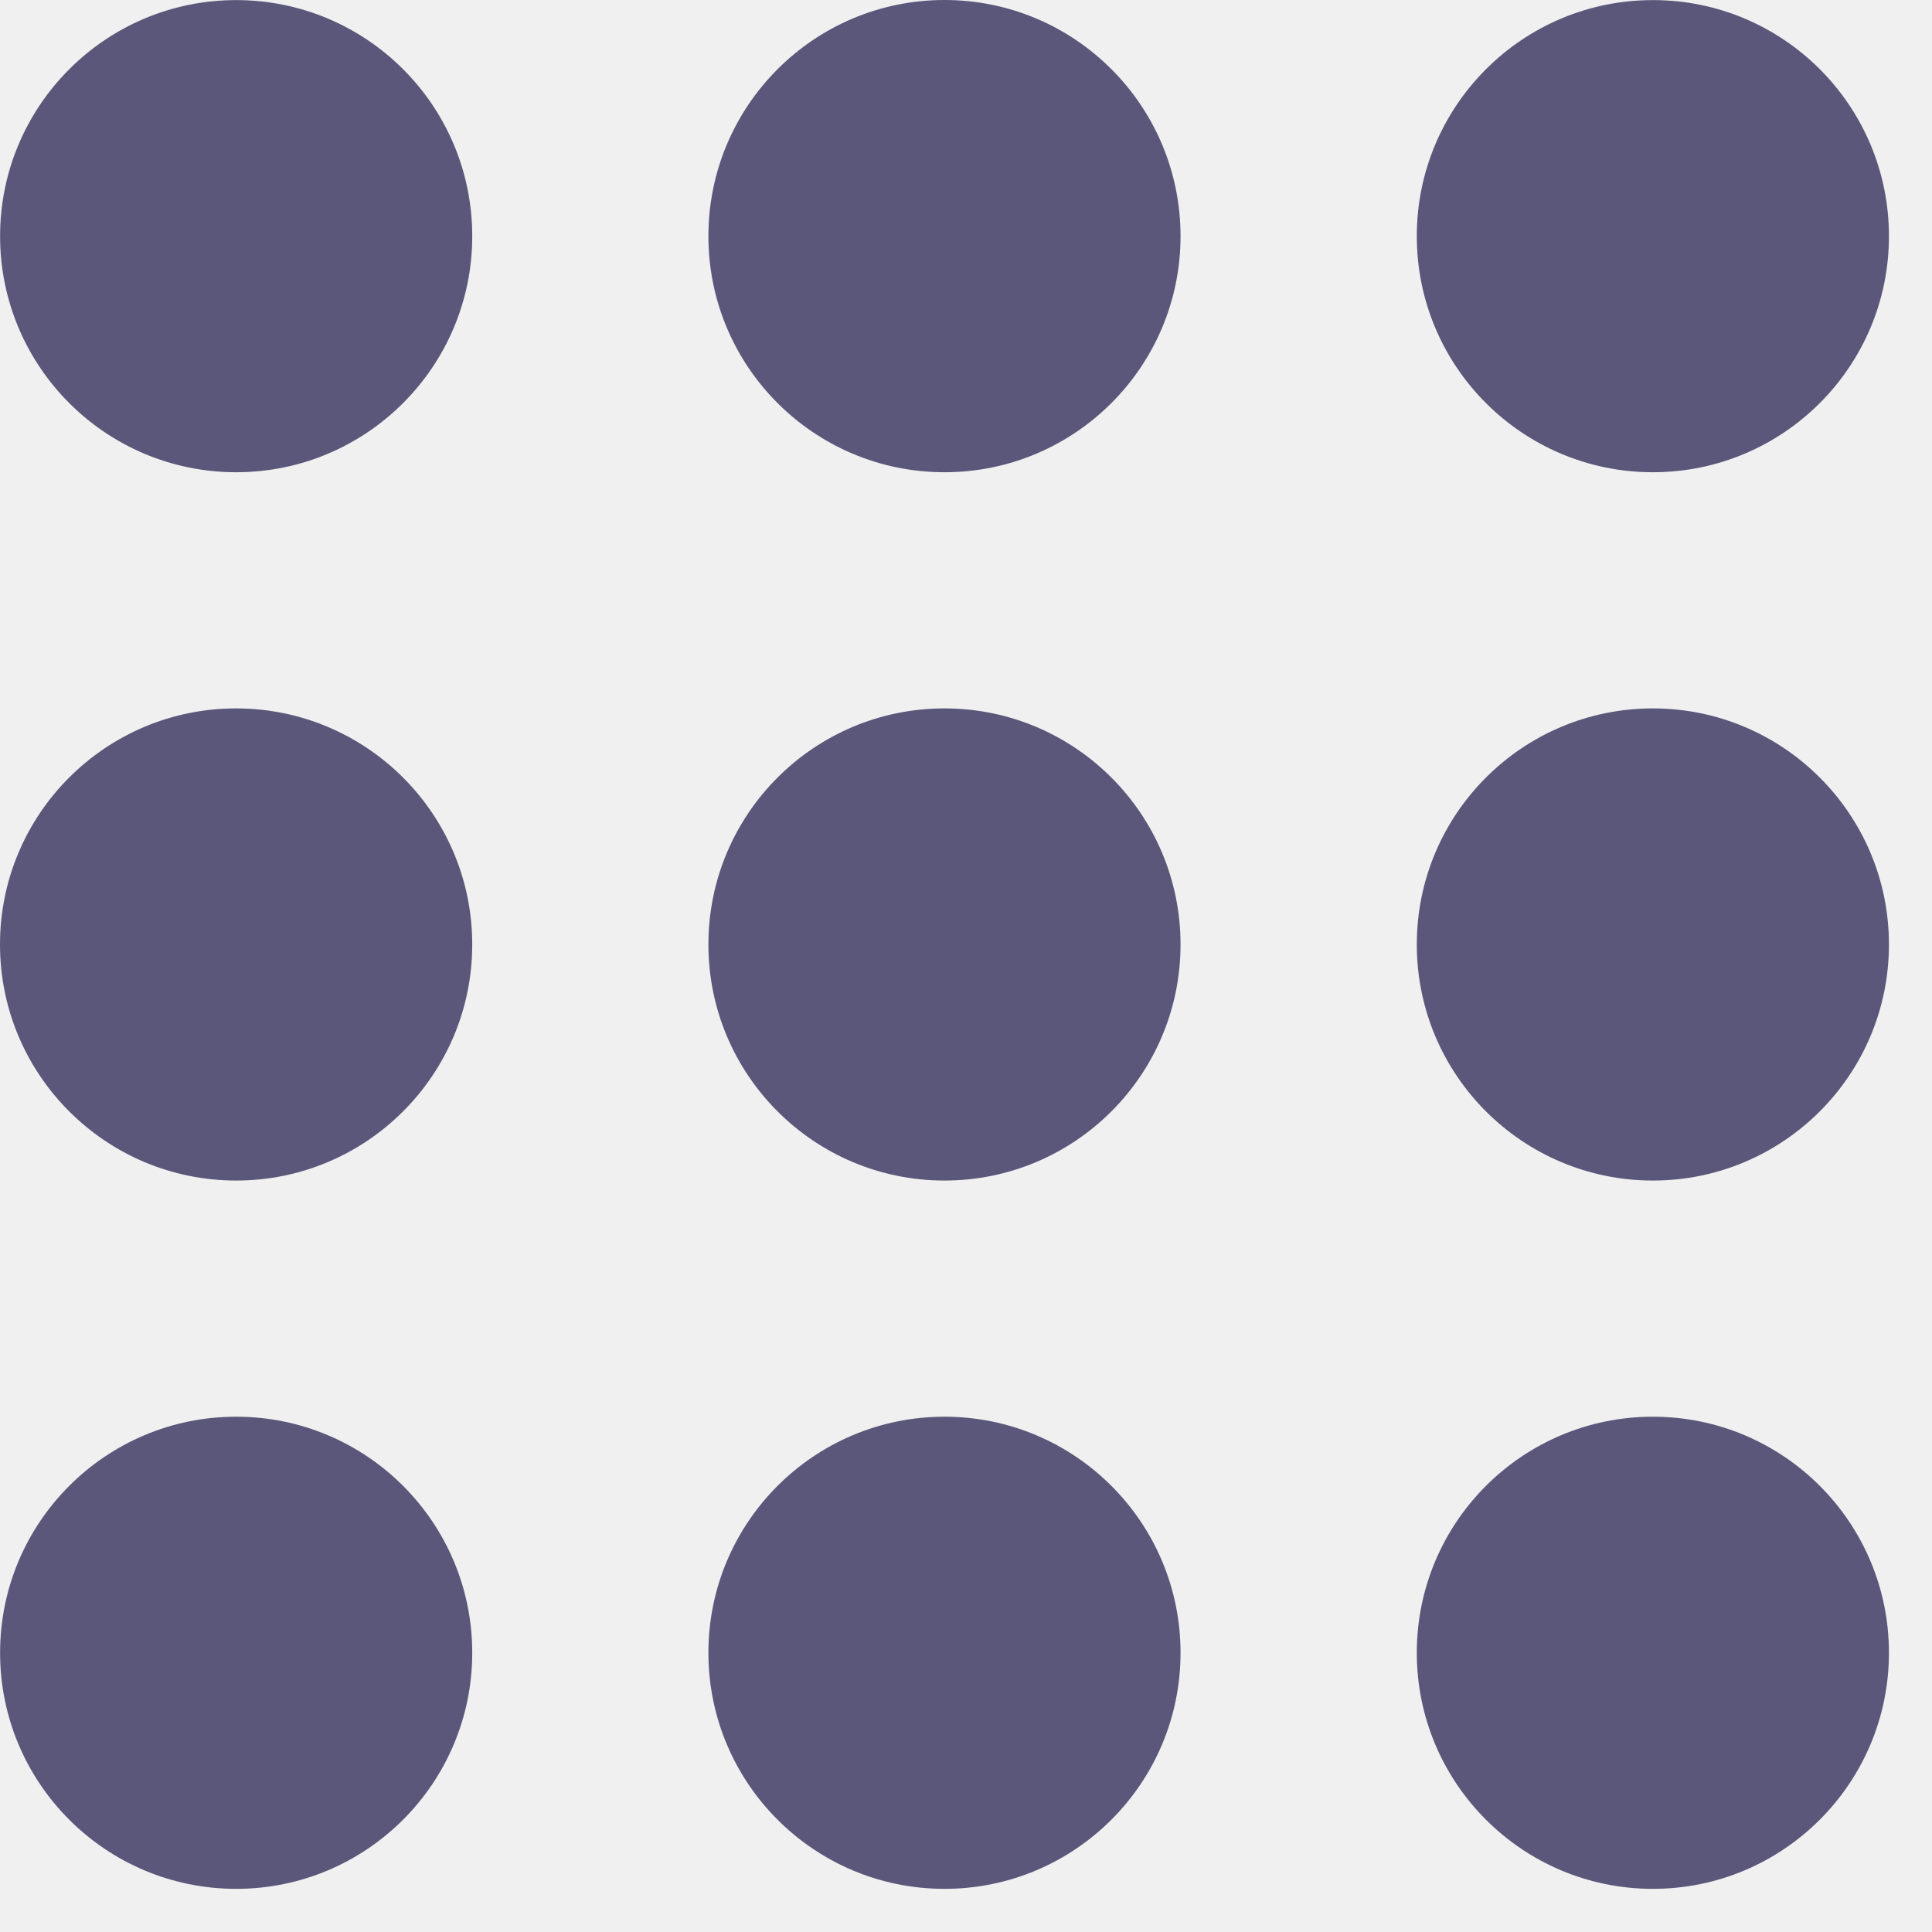
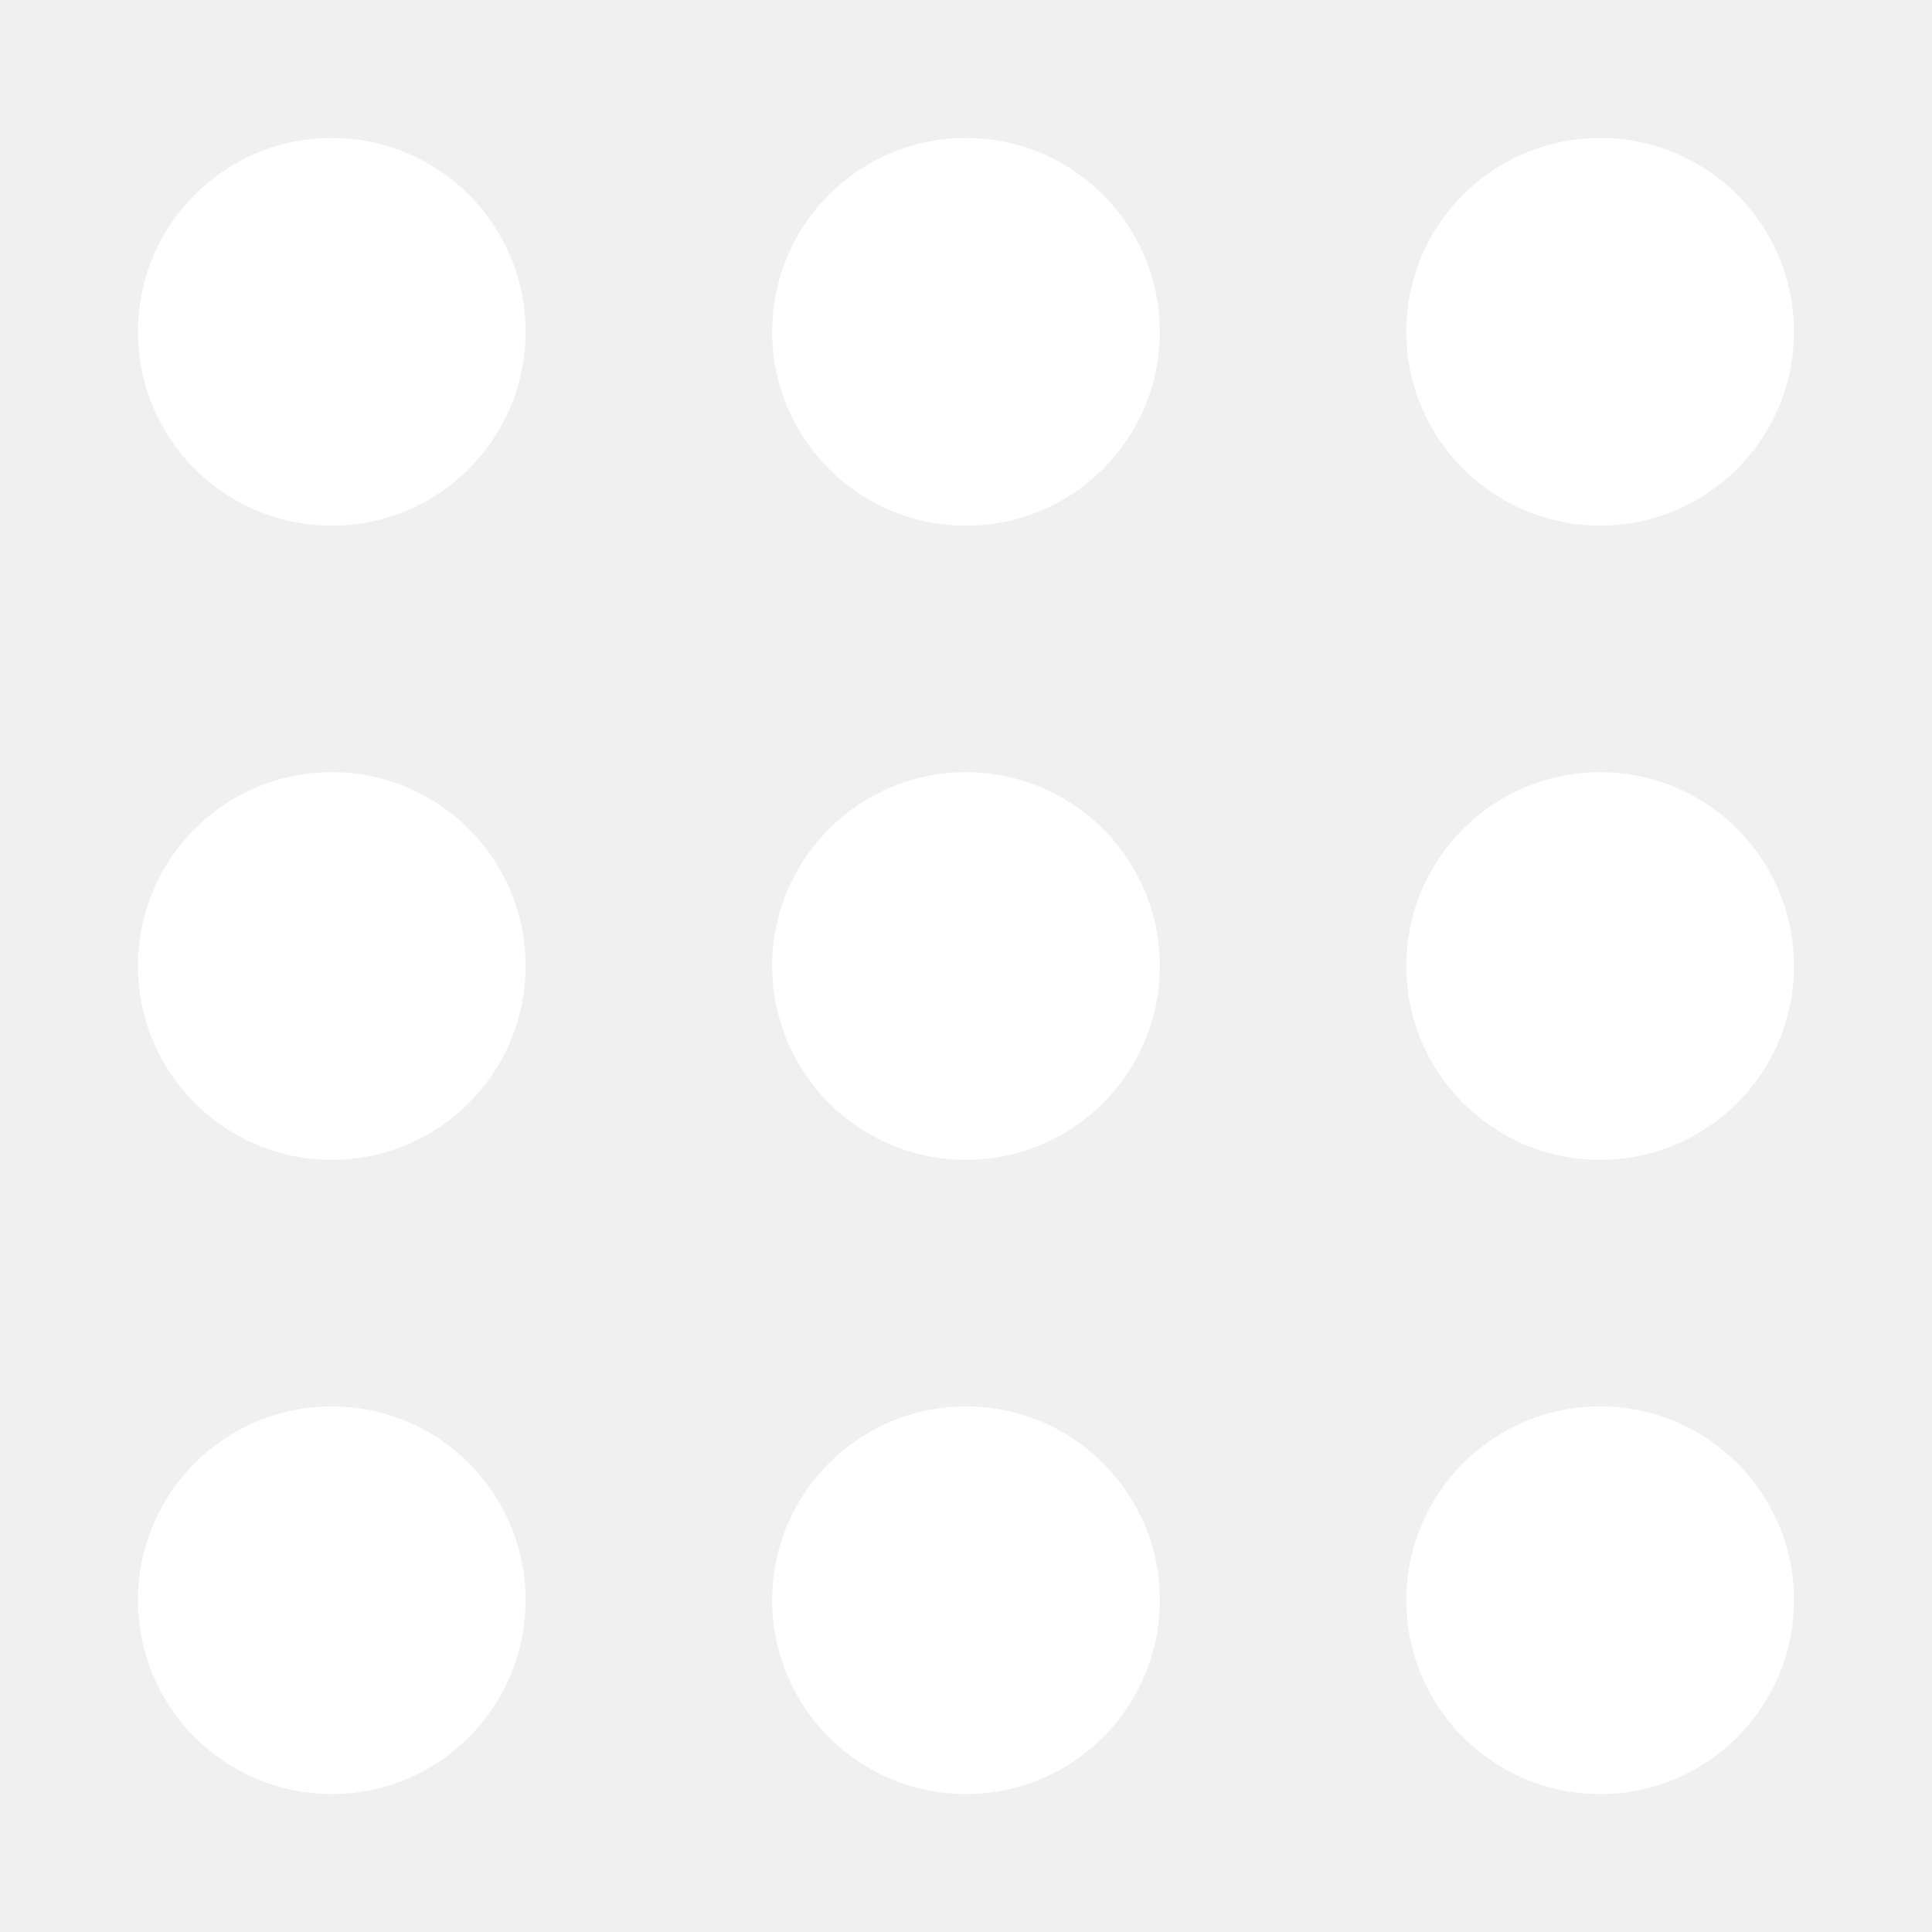
- <svg xmlns="http://www.w3.org/2000/svg" width="21" height="21" viewBox="0 0 21 21" fill="none">
-   <path d="M5.133 2.567C5.133 3.984 3.984 5.133 2.567 5.133C1.15 5.133 0.001 3.984 0.001 2.567C0.001 1.15 1.15 0.001 2.567 0.001C3.984 0.001 5.133 1.149 5.133 2.567Z" fill="#5A577A" />
-   <path d="M5.133 10.266C5.133 11.683 3.984 12.832 2.567 12.832C1.15 12.832 0 11.683 0 10.266C0 8.849 1.149 7.7 2.566 7.7C3.983 7.7 5.133 8.849 5.133 10.266Z" fill="#5A577A" />
-   <path d="M5.133 17.965C5.133 19.382 3.984 20.531 2.567 20.531C1.15 20.531 0.001 19.382 0.001 17.965C0.001 16.548 1.15 15.399 2.567 15.399C3.984 15.399 5.133 16.548 5.133 17.965Z" fill="#5A577A" />
-   <path d="M12.832 2.567C12.832 3.984 11.683 5.133 10.266 5.133C8.849 5.133 7.7 3.984 7.7 2.567C7.7 1.15 8.849 0 10.266 0C11.683 0 12.832 1.149 12.832 2.567Z" fill="#5A577A" />
-   <path d="M12.832 10.266C12.832 11.683 11.683 12.832 10.266 12.832C8.849 12.832 7.7 11.683 7.7 10.266C7.7 8.849 8.849 7.7 10.266 7.7C11.683 7.7 12.832 8.849 12.832 10.266Z" fill="#5A577A" />
-   <path d="M12.832 17.965C12.832 19.382 11.683 20.531 10.266 20.531C8.849 20.531 7.7 19.382 7.7 17.965C7.7 16.548 8.849 15.399 10.266 15.399C11.683 15.399 12.832 16.548 12.832 17.965Z" fill="#5A577A" />
-   <path d="M20.532 2.567C20.532 3.984 19.383 5.133 17.966 5.133C16.549 5.133 15.4 3.984 15.4 2.567C15.4 1.15 16.549 0.001 17.966 0.001C19.383 -2.27853e-05 20.532 1.149 20.532 2.567Z" fill="#5A577A" />
-   <path d="M20.532 10.266C20.532 11.683 19.383 12.832 17.966 12.832C16.549 12.832 15.4 11.683 15.4 10.266C15.4 8.849 16.549 7.7 17.966 7.7C19.383 7.7 20.532 8.849 20.532 10.266Z" fill="#5A577A" />
-   <path d="M20.532 17.965C20.532 19.382 19.383 20.531 17.966 20.531C16.549 20.531 15.4 19.382 15.4 17.965C15.4 16.548 16.549 15.399 17.966 15.399C19.383 15.399 20.532 16.548 20.532 17.965Z" fill="#5A577A" />
+ <svg xmlns="http://www.w3.org/2000/svg" width="22" height="22" viewBox="0 0 22 22" fill="none">
+   <path d="M5.985 3.779C5.985 4.997 4.997 5.986 3.778 5.986C2.558 5.986 1.571 4.997 1.571 3.779C1.571 2.559 2.559 1.571 3.778 1.571C4.998 1.571 5.985 2.559 5.985 3.779ZM11 1.571C9.781 1.571 8.793 2.559 8.793 3.779C8.793 4.997 9.78 5.986 11 5.986C12.219 5.986 13.207 4.998 13.207 3.779C13.207 2.559 12.219 1.571 11 1.571ZM18.221 5.985C19.441 5.985 20.428 4.997 20.428 3.779C20.428 2.559 19.441 1.571 18.221 1.571C17.003 1.571 16.014 2.559 16.014 3.779C16.015 4.997 17.003 5.985 18.221 5.985ZM3.778 8.793C2.559 8.793 1.571 9.781 1.571 11C1.571 12.219 2.559 13.207 3.778 13.207C4.998 13.207 5.985 12.219 5.985 11C5.985 9.781 4.997 8.793 3.778 8.793ZM11 8.793C9.781 8.793 8.793 9.781 8.793 11C8.793 12.219 9.78 13.207 11 13.207C12.219 13.207 13.207 12.219 13.207 11C13.207 9.781 12.219 8.793 11 8.793ZM18.221 8.793C17.003 8.793 16.014 9.781 16.014 11C16.014 12.219 17.002 13.207 18.221 13.207C19.441 13.207 20.428 12.219 20.428 11C20.428 9.781 19.441 8.793 18.221 8.793ZM3.778 16.015C2.559 16.015 1.571 17.003 1.571 18.221C1.571 19.441 2.559 20.429 3.778 20.429C4.998 20.429 5.985 19.441 5.985 18.221C5.985 17.003 4.997 16.015 3.778 16.015ZM11 16.015C9.781 16.015 8.793 17.003 8.793 18.222C8.793 19.441 9.781 20.429 11 20.429C12.219 20.429 13.207 19.441 13.207 18.221C13.207 17.003 12.219 16.015 11 16.015ZM18.221 16.015C17.003 16.015 16.014 17.003 16.014 18.222C16.014 19.441 17.002 20.429 18.221 20.429C19.441 20.429 20.428 19.441 20.428 18.221C20.428 17.003 19.441 16.015 18.221 16.015Z" fill="white" />
</svg>
